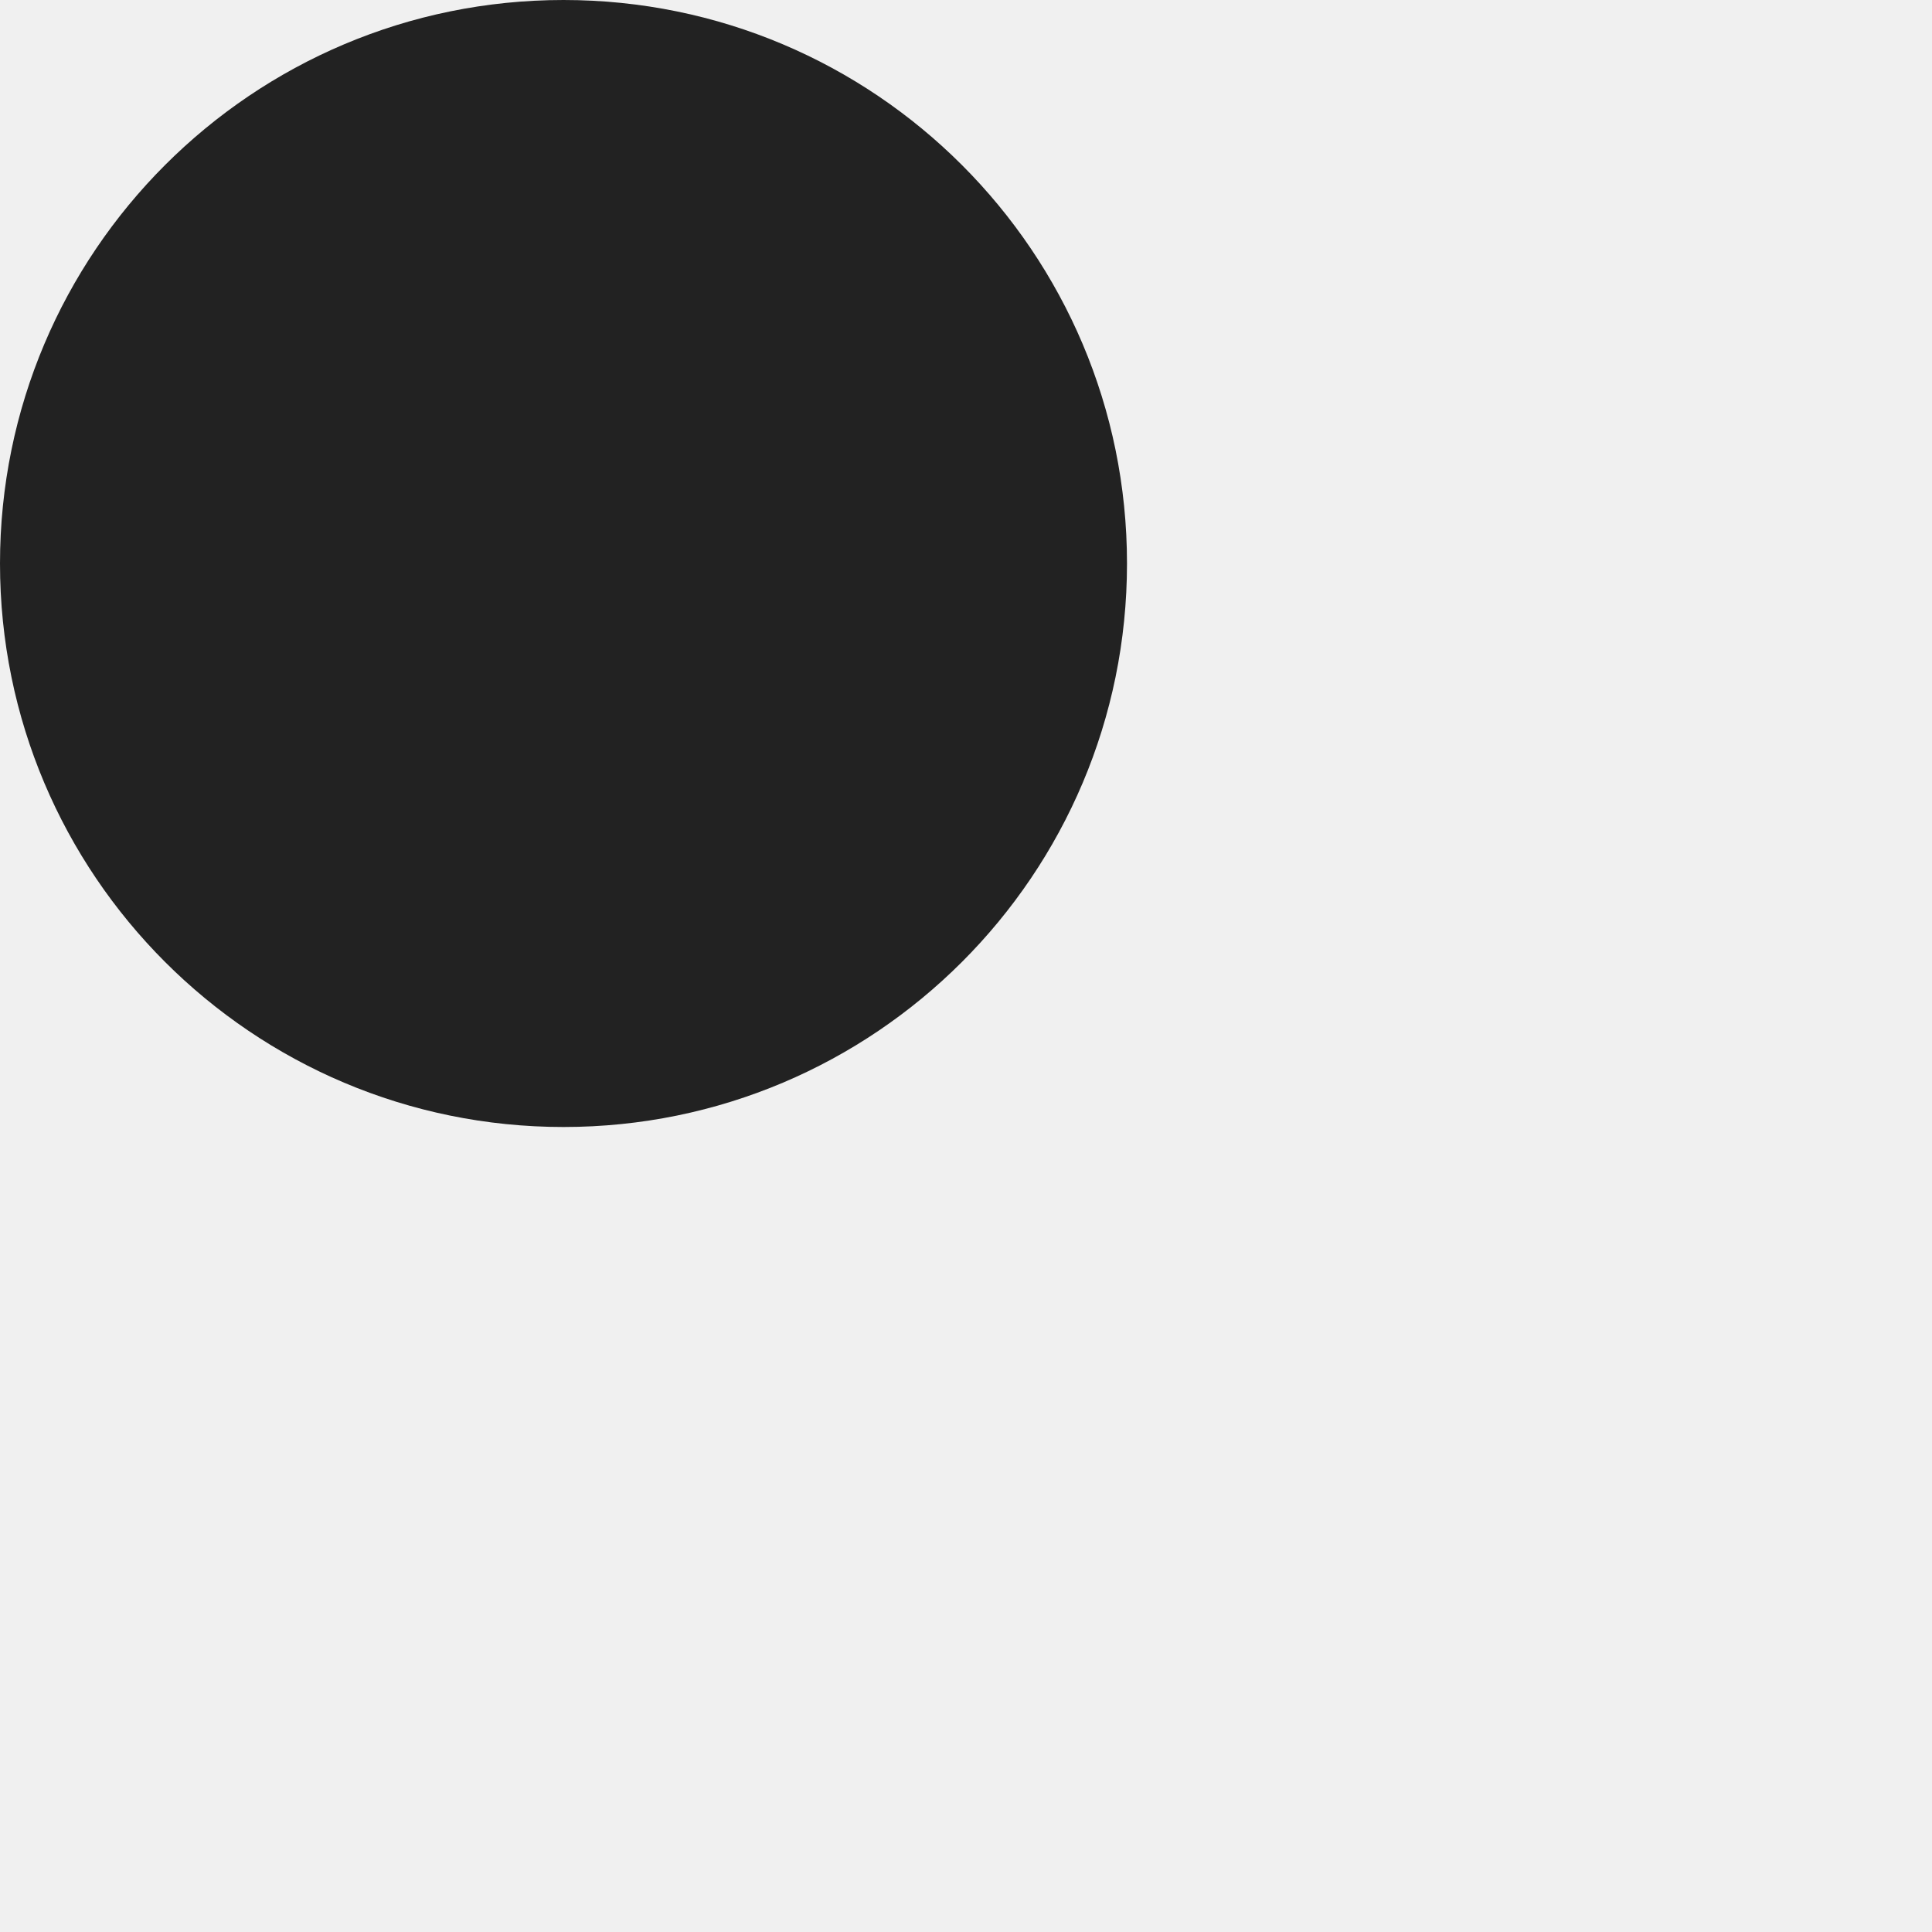
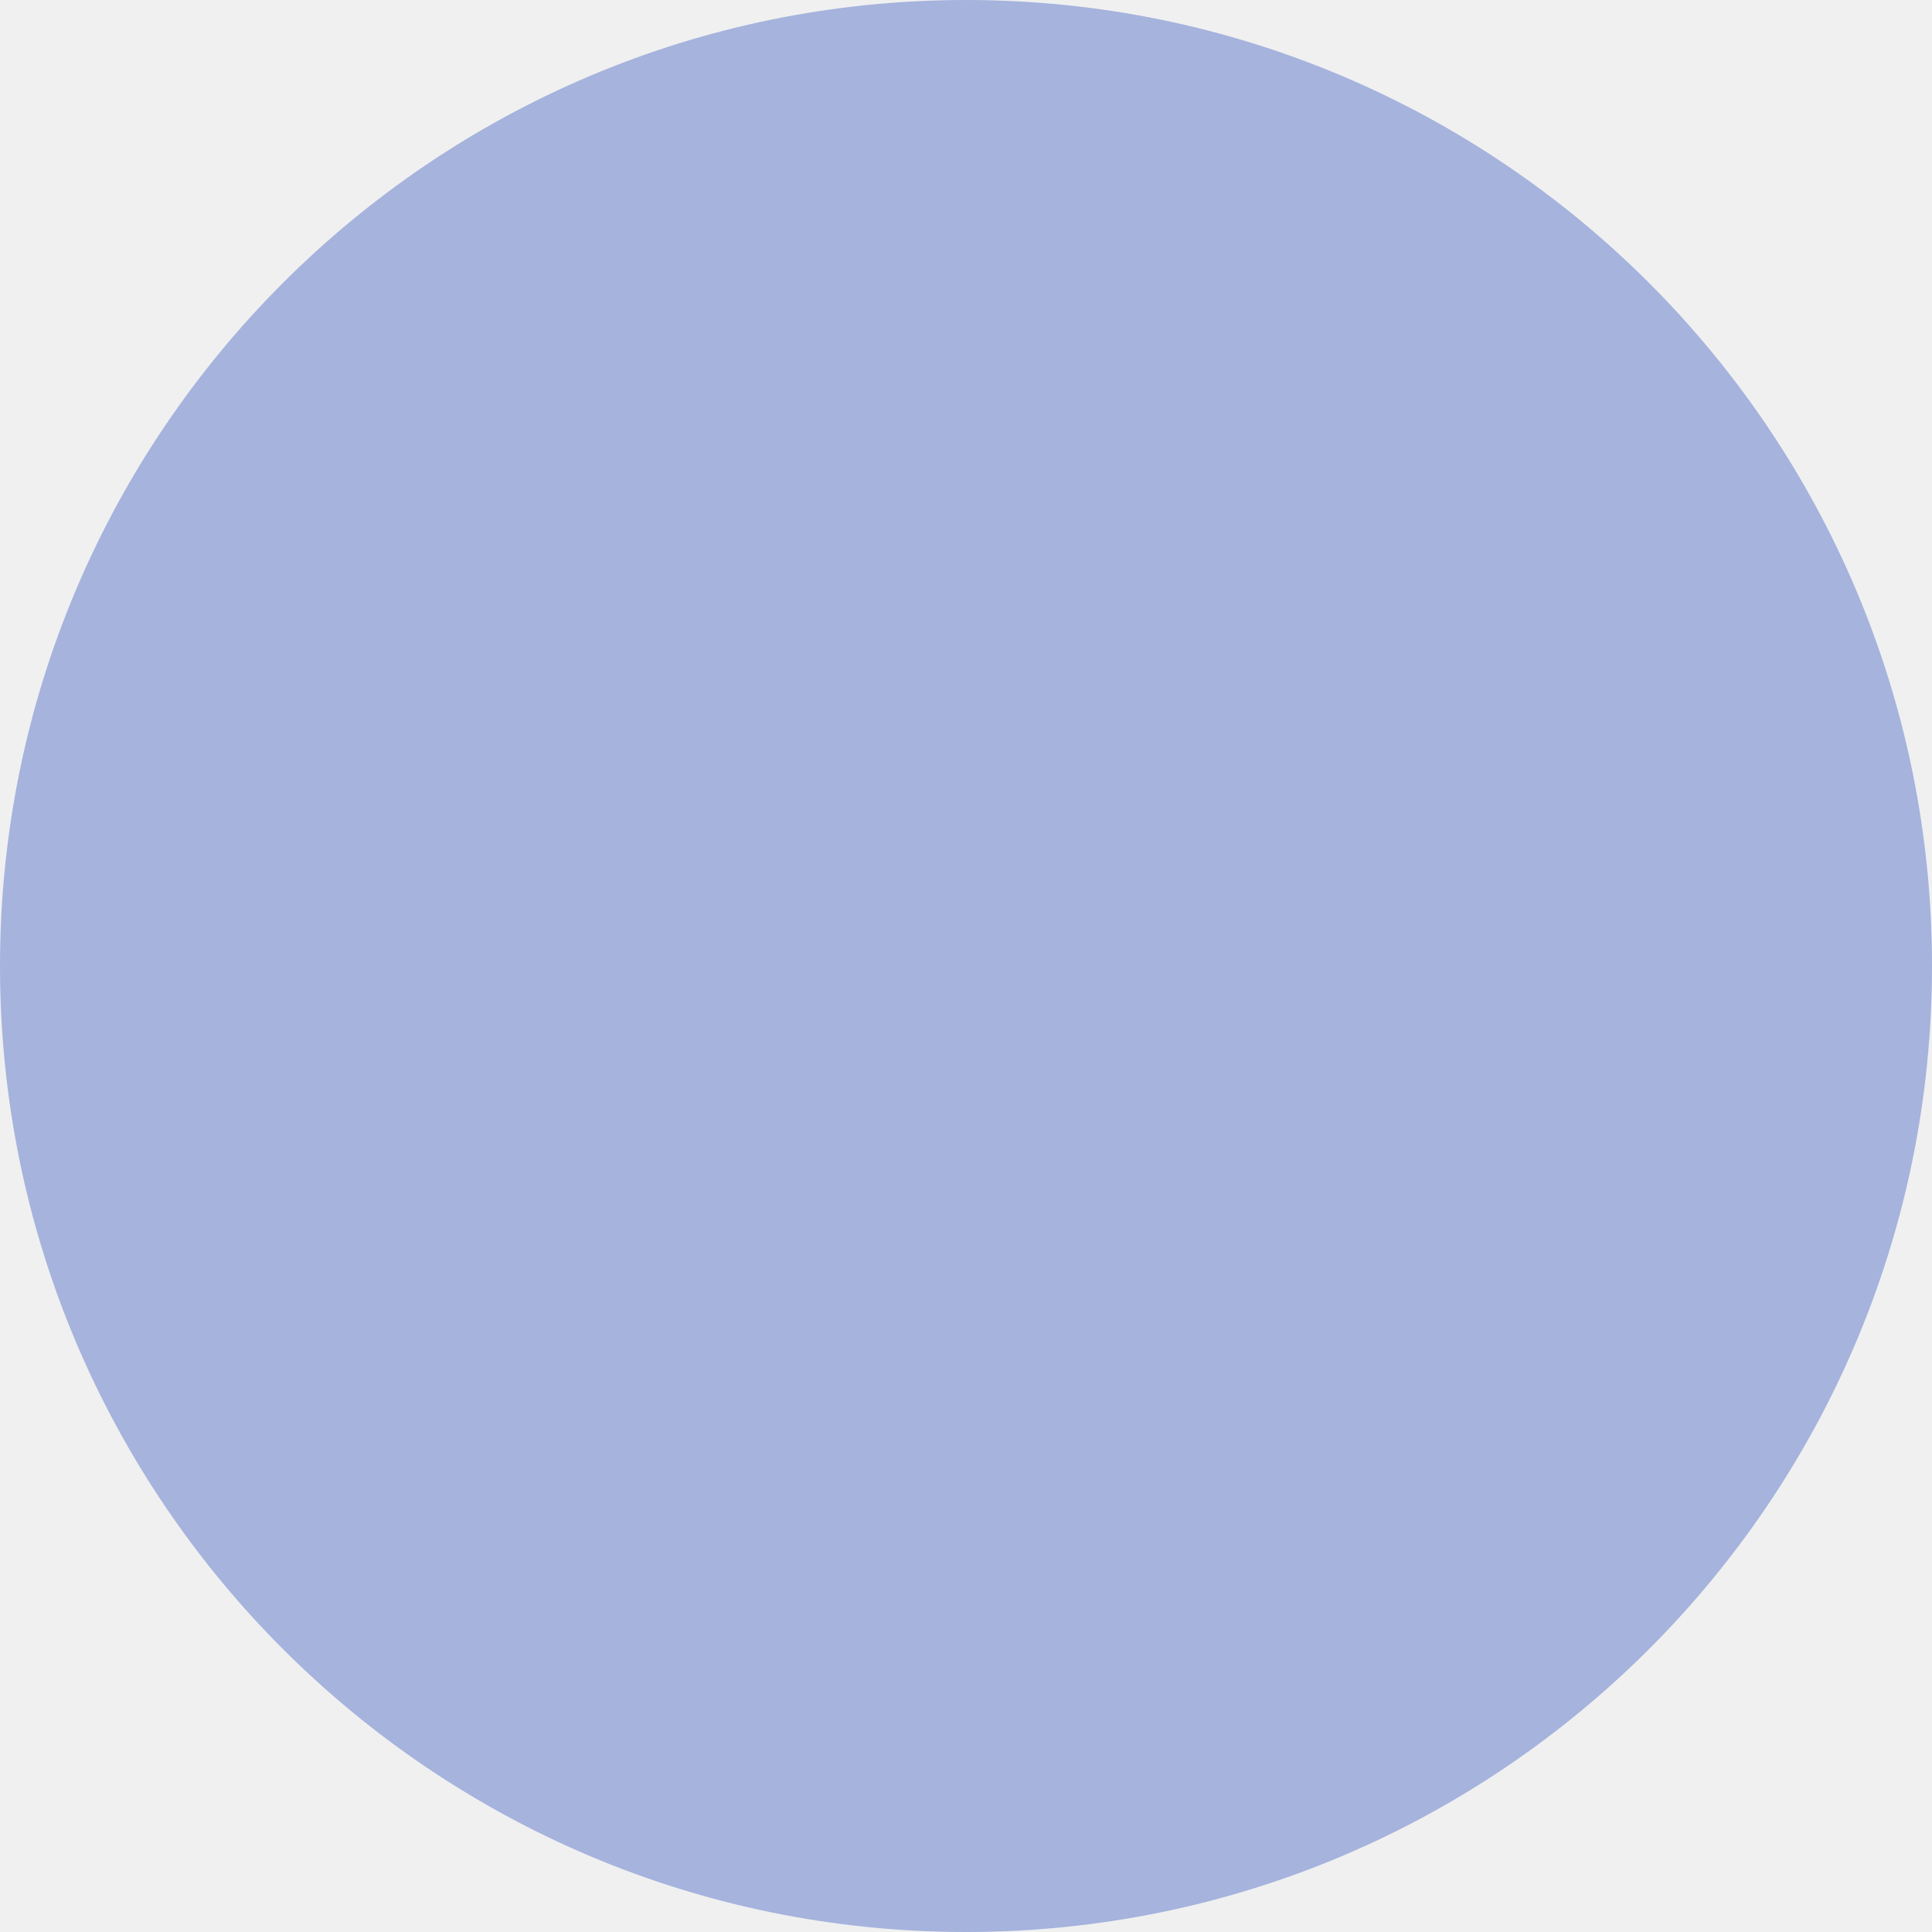
- <svg xmlns="http://www.w3.org/2000/svg" width="24" height="24" viewBox="0 0 24 24" fill="none">
-   <g clip-path="url(#clip0_4449_152851)">
-     <path d="M0 7C0 3.134 3.134 0 7 0C10.866 0 14 3.134 14 7C14 10.866 10.866 14 7 14C3.134 14 0 10.866 0 7Z" fill="#222222" />
+ <svg xmlns="http://www.w3.org/2000/svg" width="14" height="14" viewBox="0 0 14 14" fill="none">
+   <g clip-path="url(#clip0_4449_151635)">
+     <path d="M0 7C0 3.134 3.134 0 7 0C10.866 0 14 3.134 14 7C14 10.866 10.866 14 7 14C3.134 14 0 10.866 0 7Z" fill="#A5B3DD" />
  </g>
  <defs>
-     <clipPath id="clip0_4449_152851">
-       <rect width="24" height="24" fill="white" />
+     <clipPath id="clip0_4449_151635">
+       <rect width="14" height="14" fill="white" />
    </clipPath>
  </defs>
</svg>
